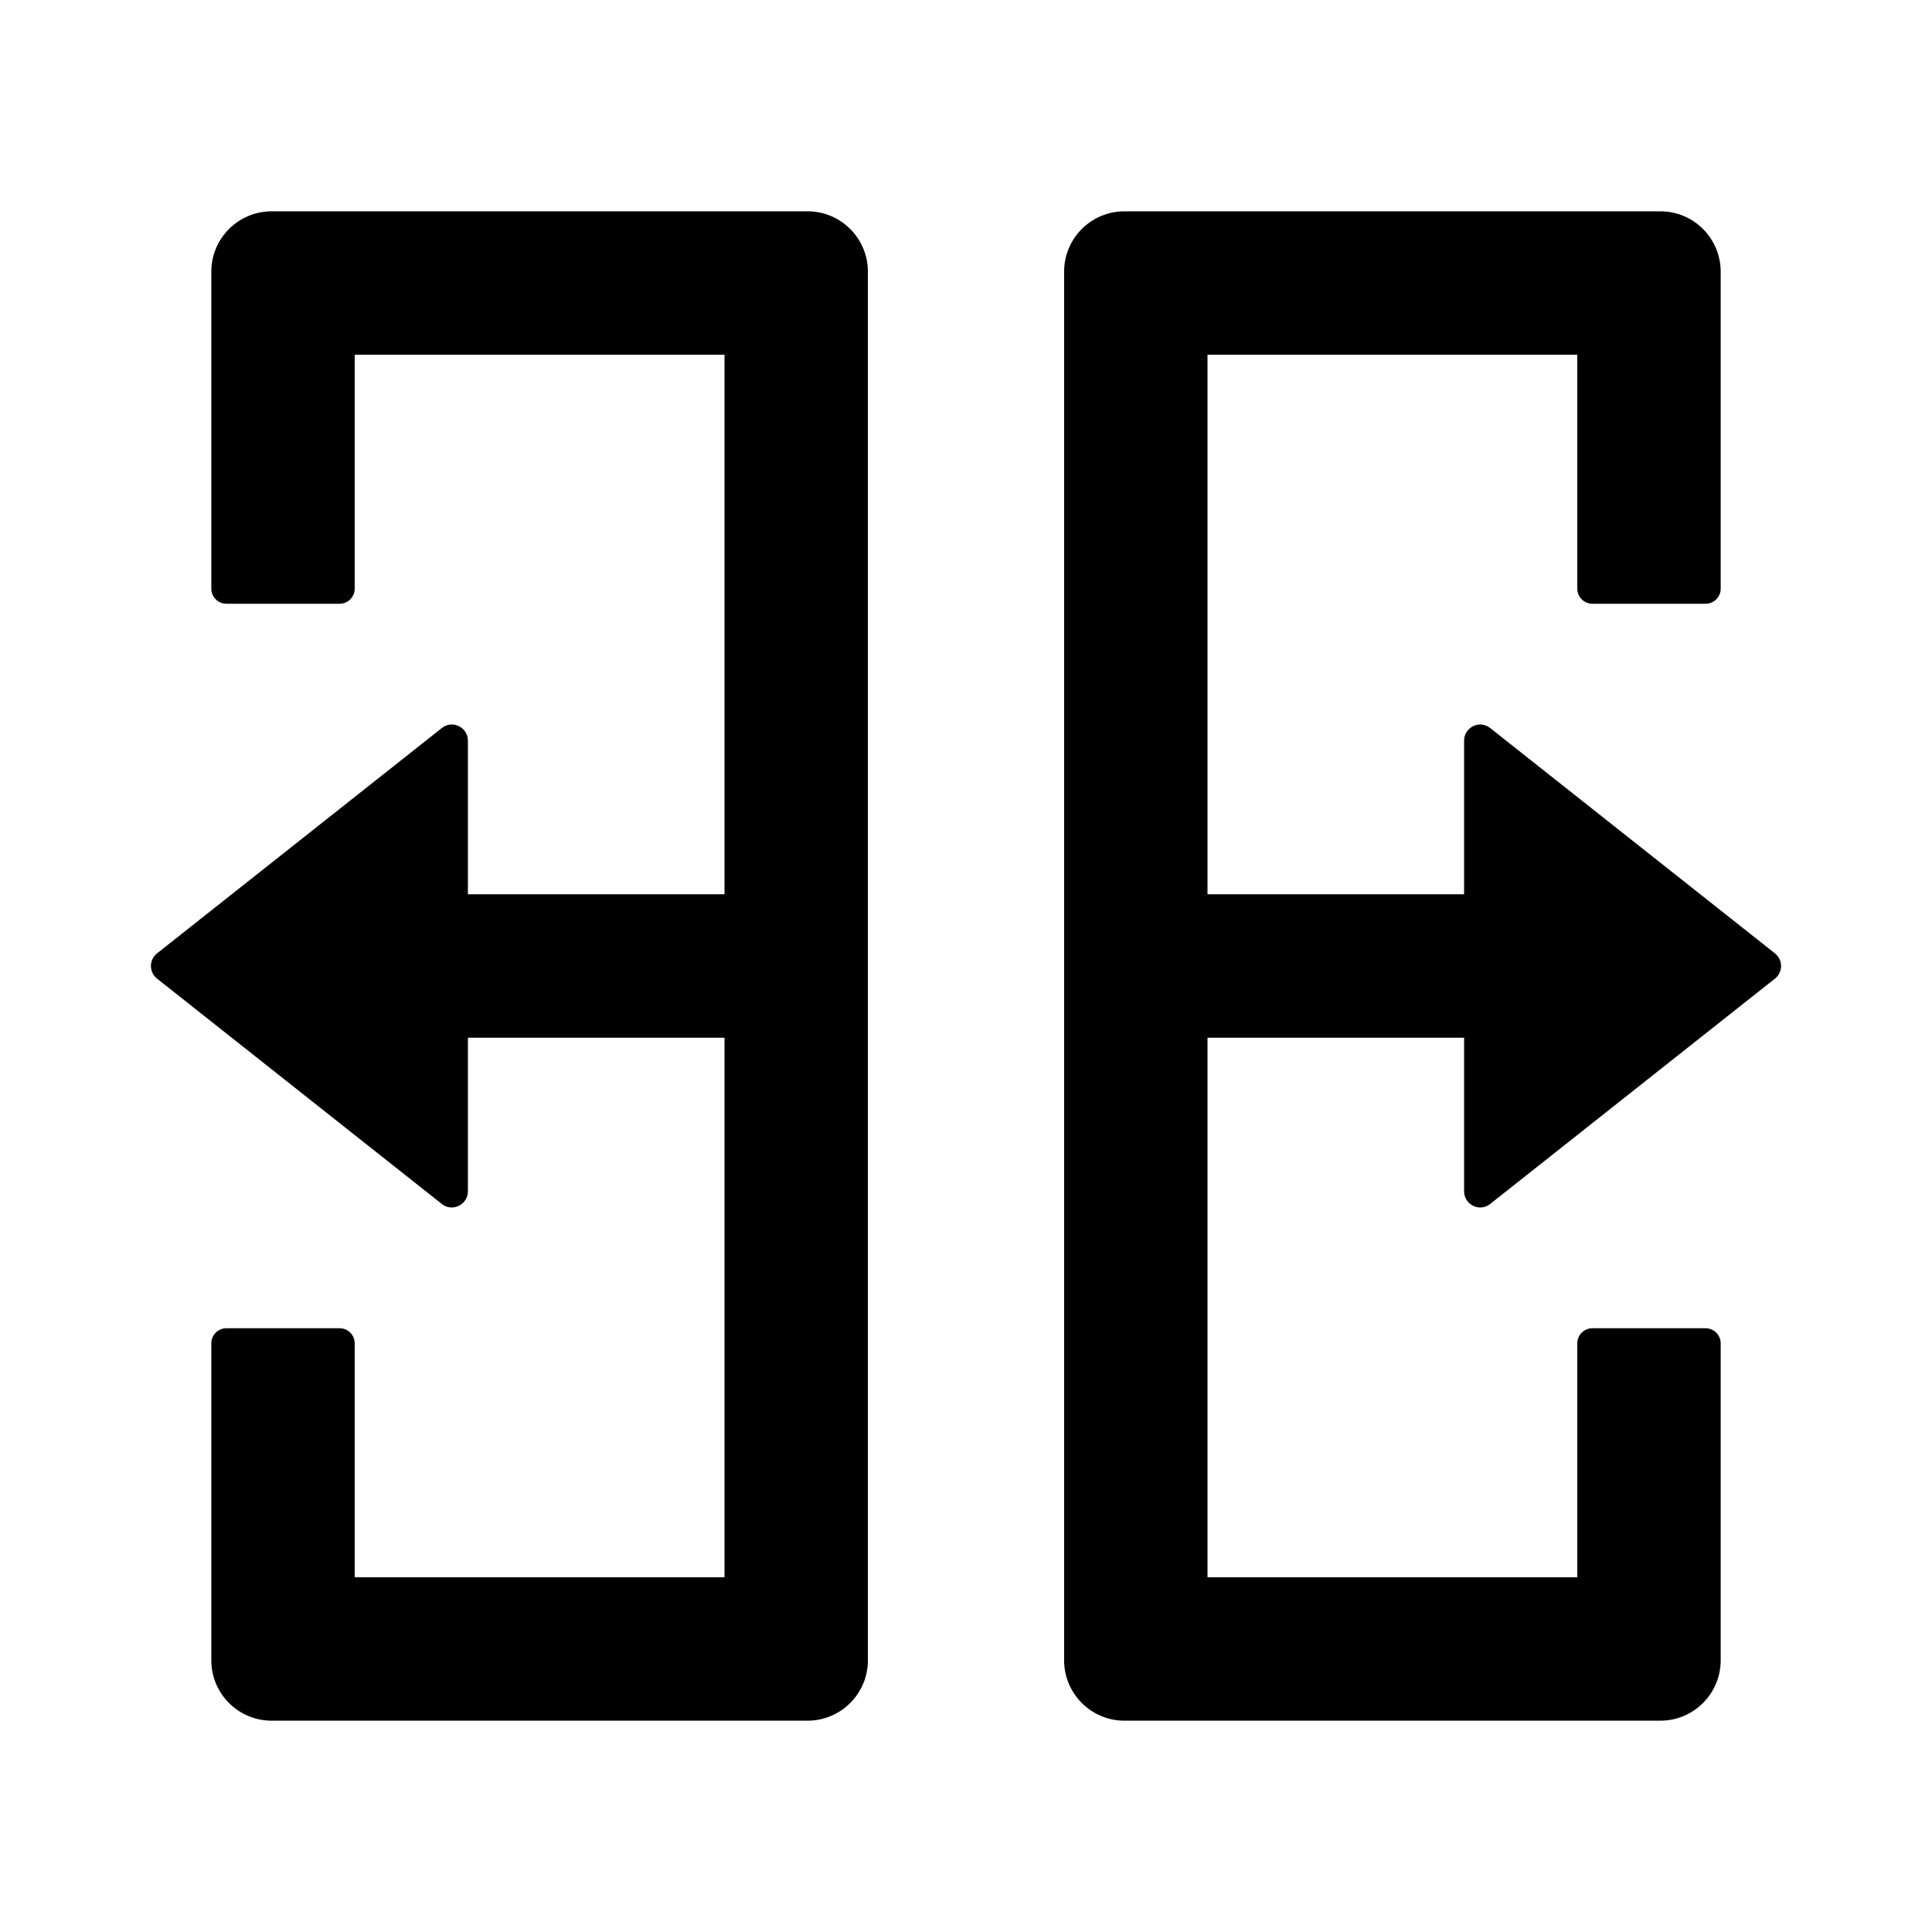
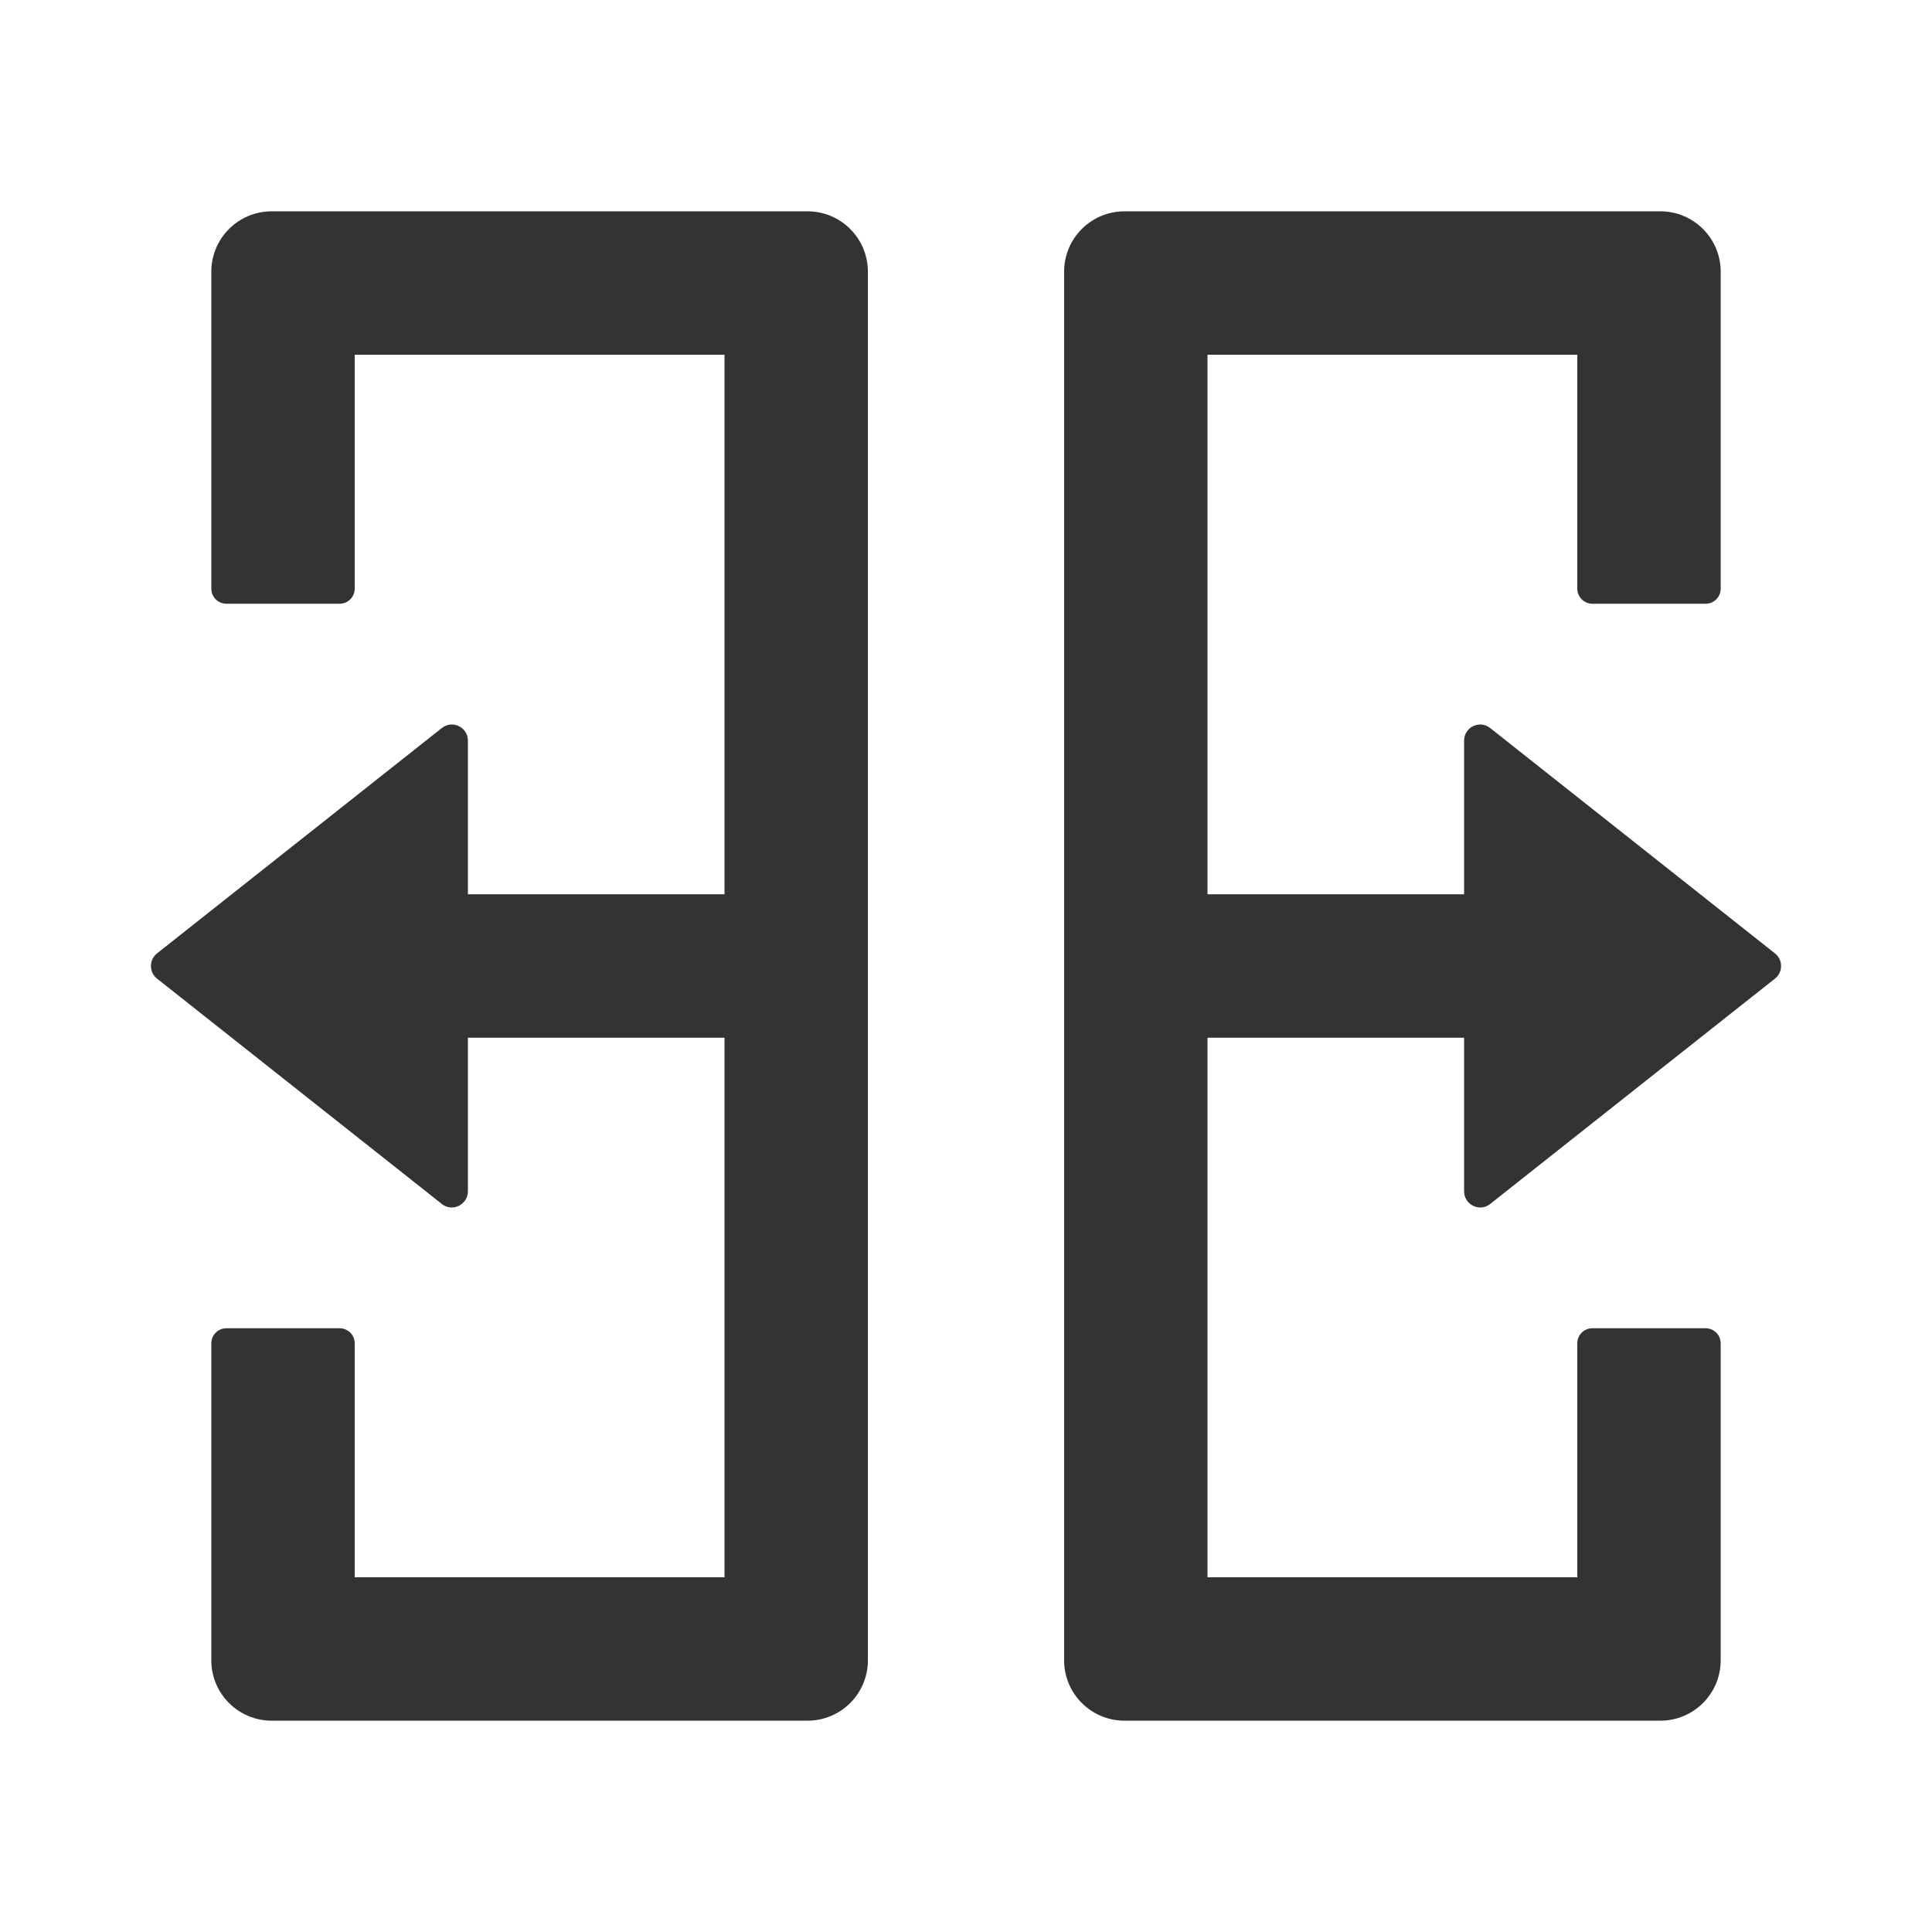
- <svg xmlns="http://www.w3.org/2000/svg" viewBox="0 0 1024 1024" fill="currentColor">
-   <path d="M248 474h136V188H188v124a8 8 0 0 1-8 8h-60a8 8 0 0 1-8-8V144c0-17.673 14.327-32 32-32h284c17.673 0 32 14.327 32 32v736c0 17.673-14.327 32-32 32H144c-17.673 0-32-14.327-32-32V712a8 8 0 0 1 8-8h60a8 8 0 0 1 8 8v124h196V550H248v81.407c0 7.143-8.295 11.194-13.825 6.717L83.27 518.717c-4.36-3.412-4.36-10.022 0-13.434l150.905-119.407c5.636-4.477 13.825-0.426 13.825 6.717V474z m528 76H640v286h196V712a8 8 0 0 1 8-8h60a8 8 0 0 1 8 8v168c0 17.673-14.327 32-32 32H596c-17.673 0-32-14.327-32-32V144c0-17.673 14.327-32 32-32h284c17.673 0 32 14.327 32 32v168a8 8 0 0 1-8 8h-60a8 8 0 0 1-8-8V188H640v286h136v-81.407c0-7.143 8.189-11.194 13.825-6.717L940.73 505.283c4.36 3.412 4.36 10.022 0 13.434L789.825 638.124c-5.53 4.477-13.825 0.426-13.825-6.717V550z" />
+ <svg xmlns="http://www.w3.org/2000/svg" class="icon" viewBox="0 0 1024 1024" version="1.1" width="1024" height="1024">
+   <path fill="#333333" d="M248 474h136V188H188v124a8 8 0 0 1-8 8h-60a8 8 0 0 1-8-8V144c0-17.673 14.327-32 32-32h284c17.673 0 32 14.327 32 32v736c0 17.673-14.327 32-32 32H144c-17.673 0-32-14.327-32-32V712a8 8 0 0 1 8-8h60a8 8 0 0 1 8 8v124h196V550H248v81.407c0 7.143-8.295 11.194-13.825 6.717L83.27 518.717c-4.36-3.412-4.36-10.022 0-13.434l150.905-119.407c5.636-4.477 13.825-0.426 13.825 6.717V474z m528 76H640v286h196V712a8 8 0 0 1 8-8h60a8 8 0 0 1 8 8v168c0 17.673-14.327 32-32 32H596c-17.673 0-32-14.327-32-32V144c0-17.673 14.327-32 32-32h284c17.673 0 32 14.327 32 32v168a8 8 0 0 1-8 8h-60a8 8 0 0 1-8-8V188H640v286h136v-81.407c0-7.143 8.189-11.194 13.825-6.717L940.73 505.283c4.36 3.412 4.36 10.022 0 13.434L789.825 638.124c-5.53 4.477-13.825 0.426-13.825-6.717V550z" />
</svg>
